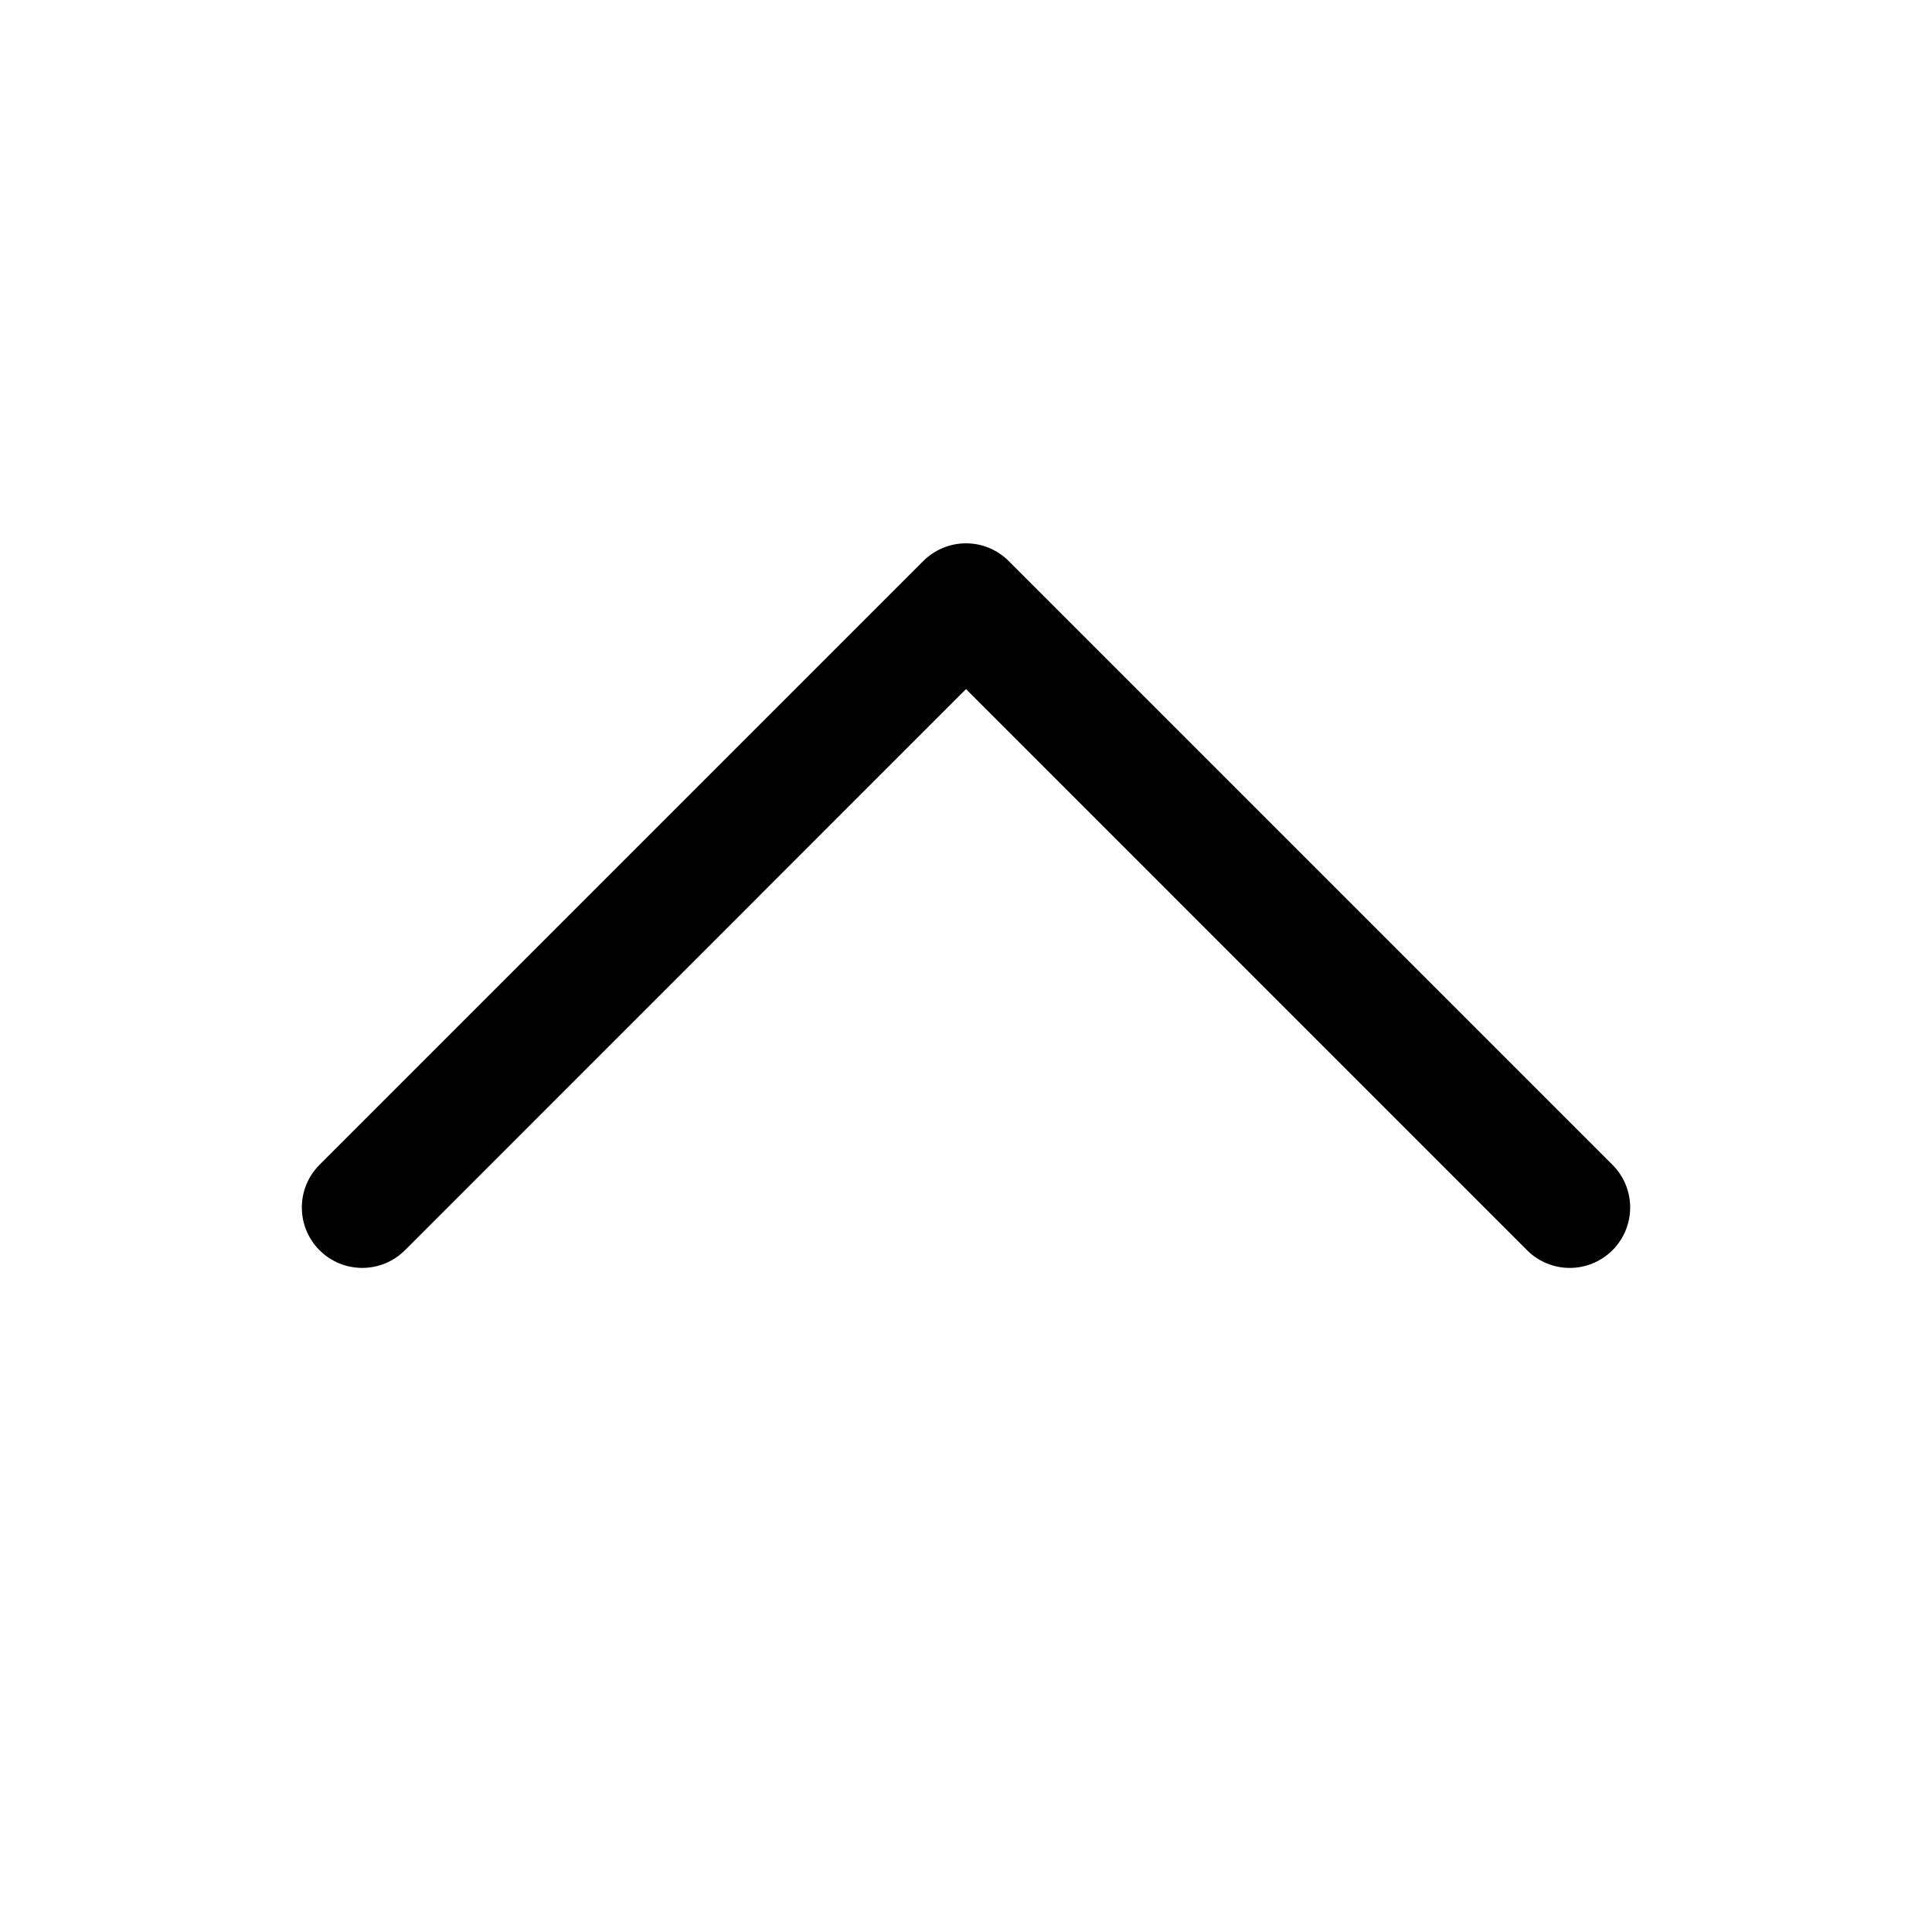
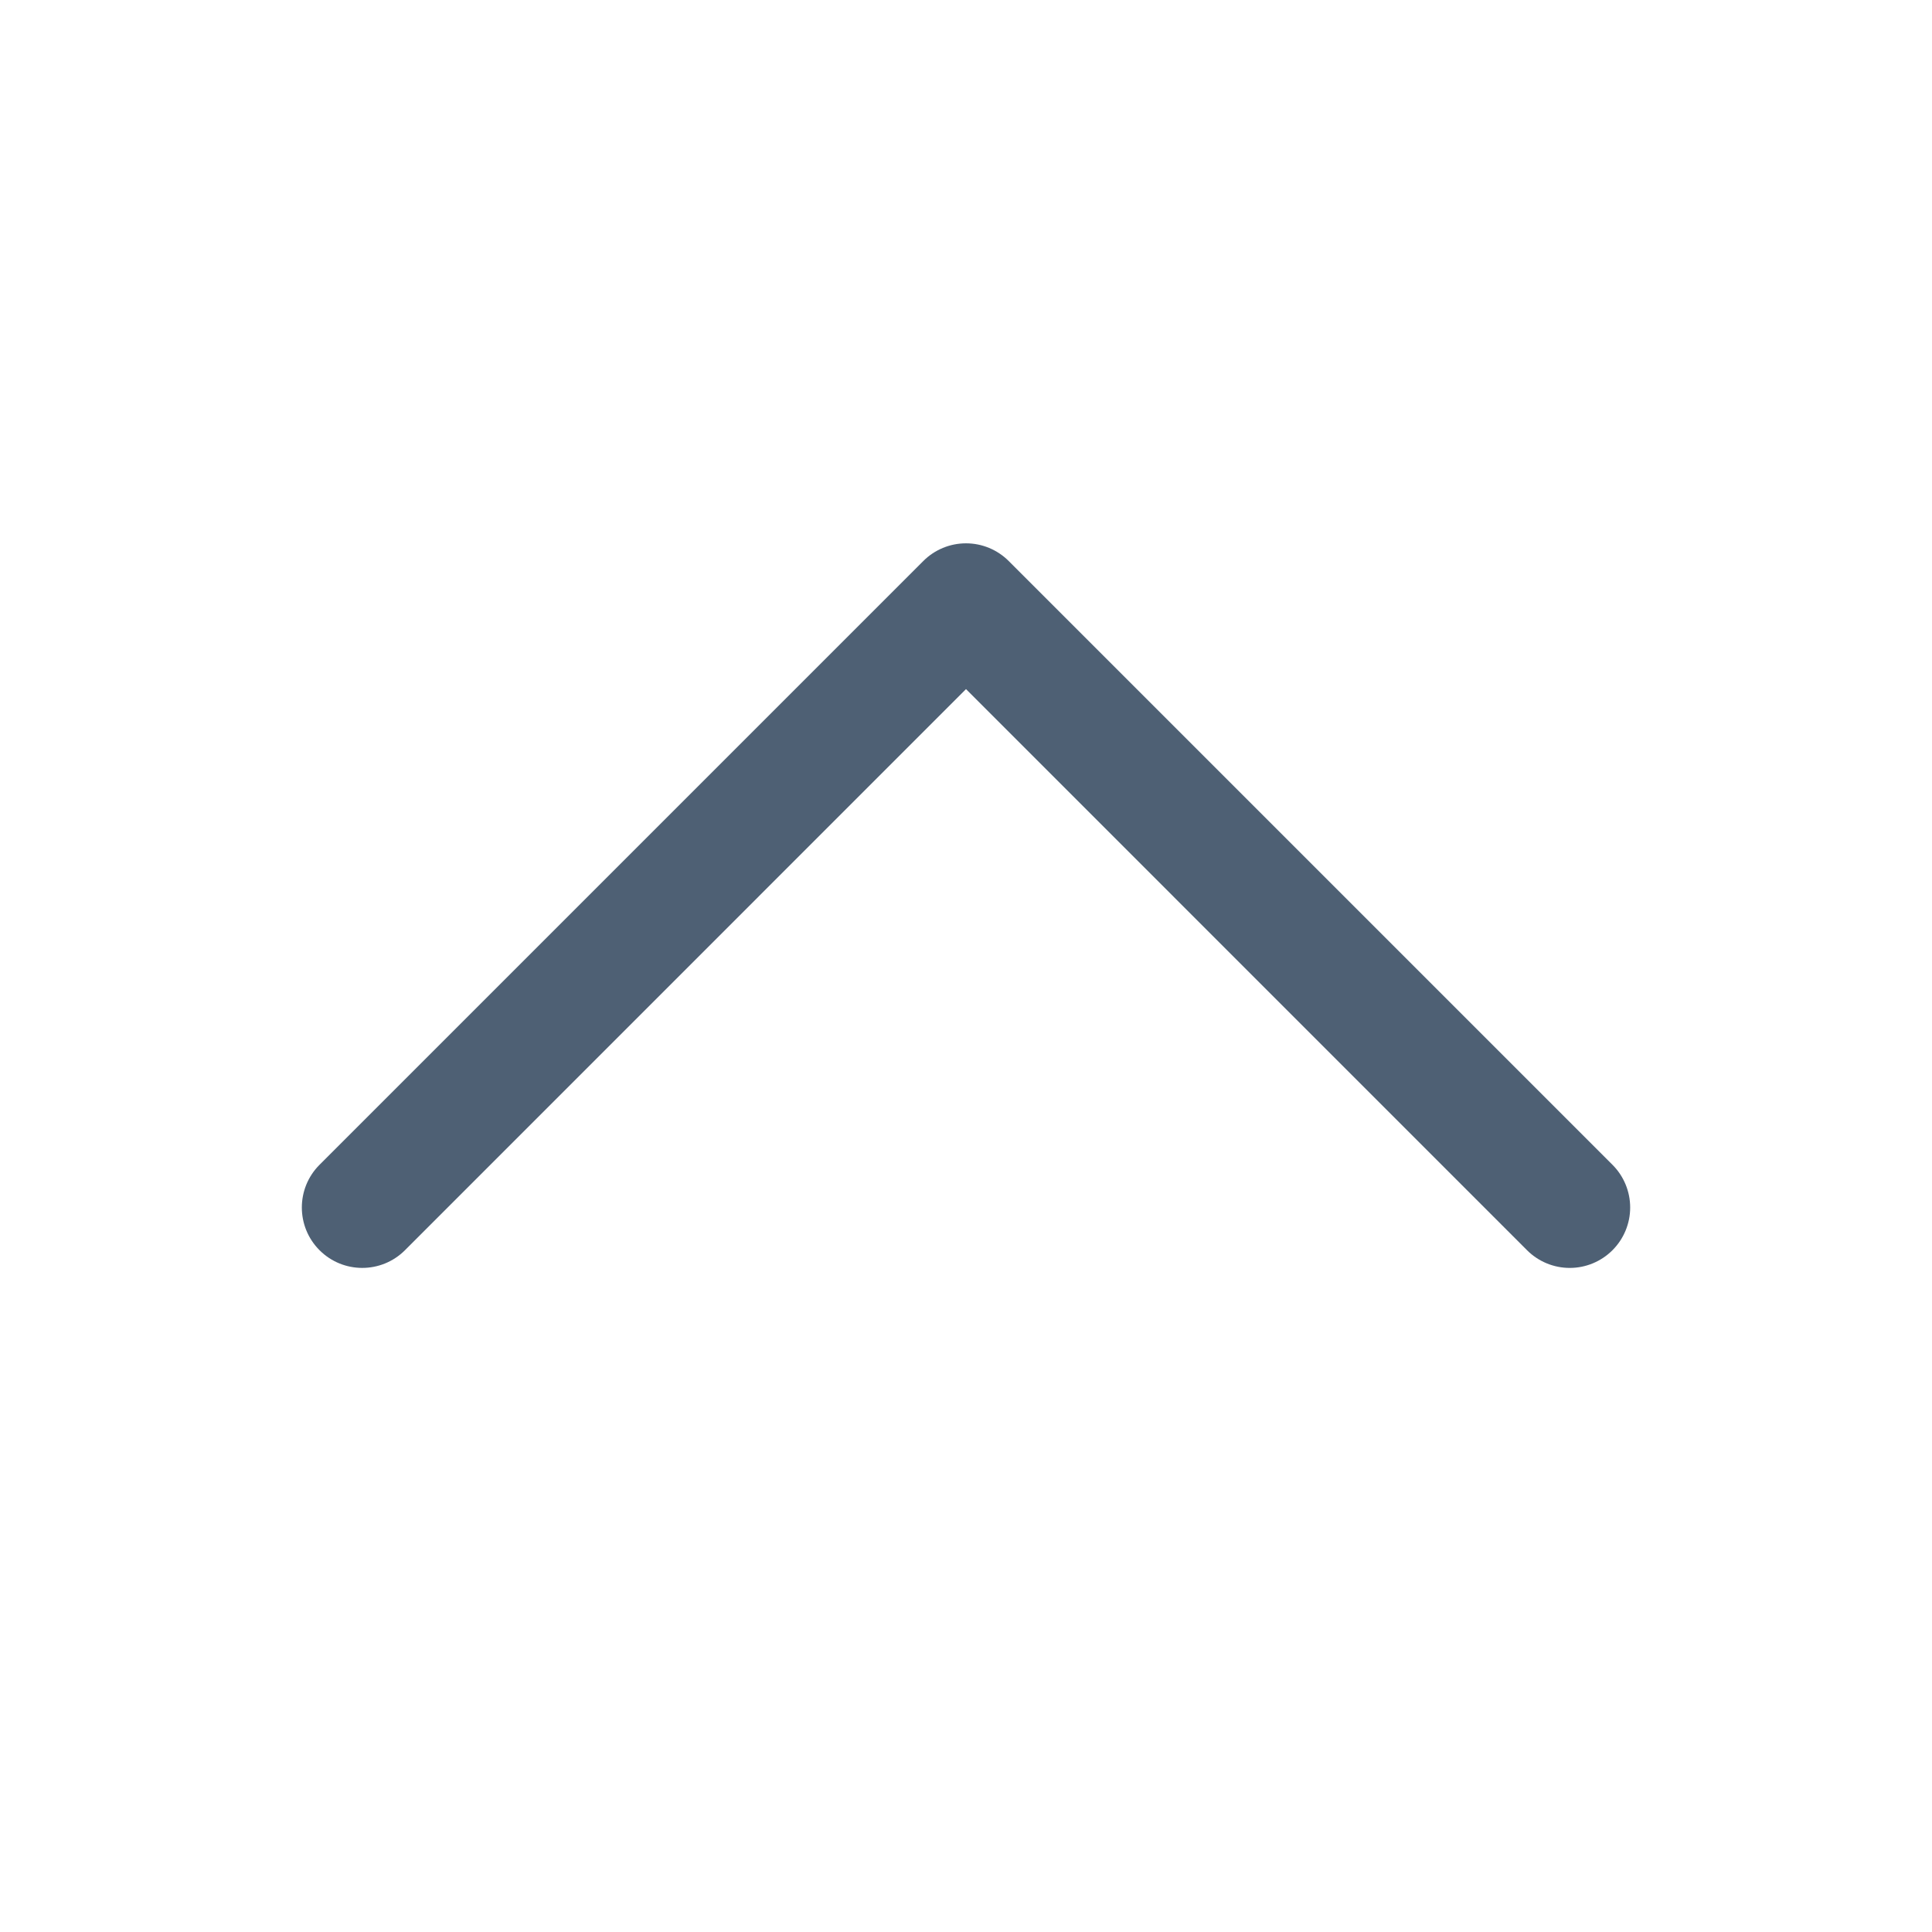
- <svg xmlns="http://www.w3.org/2000/svg" width="32" height="32" fill="#000000" viewBox="0 0 256 256">
+ <svg xmlns="http://www.w3.org/2000/svg" width="24" height="24" fill="#4e6074" viewBox="0 0 256 256">
  <path d="M213.66,165.66a8,8,0,0,1-11.32,0L128,91.31,53.66,165.66a8,8,0,0,1-11.32-11.32l80-80a8,8,0,0,1,11.32,0l80,80A8,8,0,0,1,213.66,165.66Z" />
</svg>
